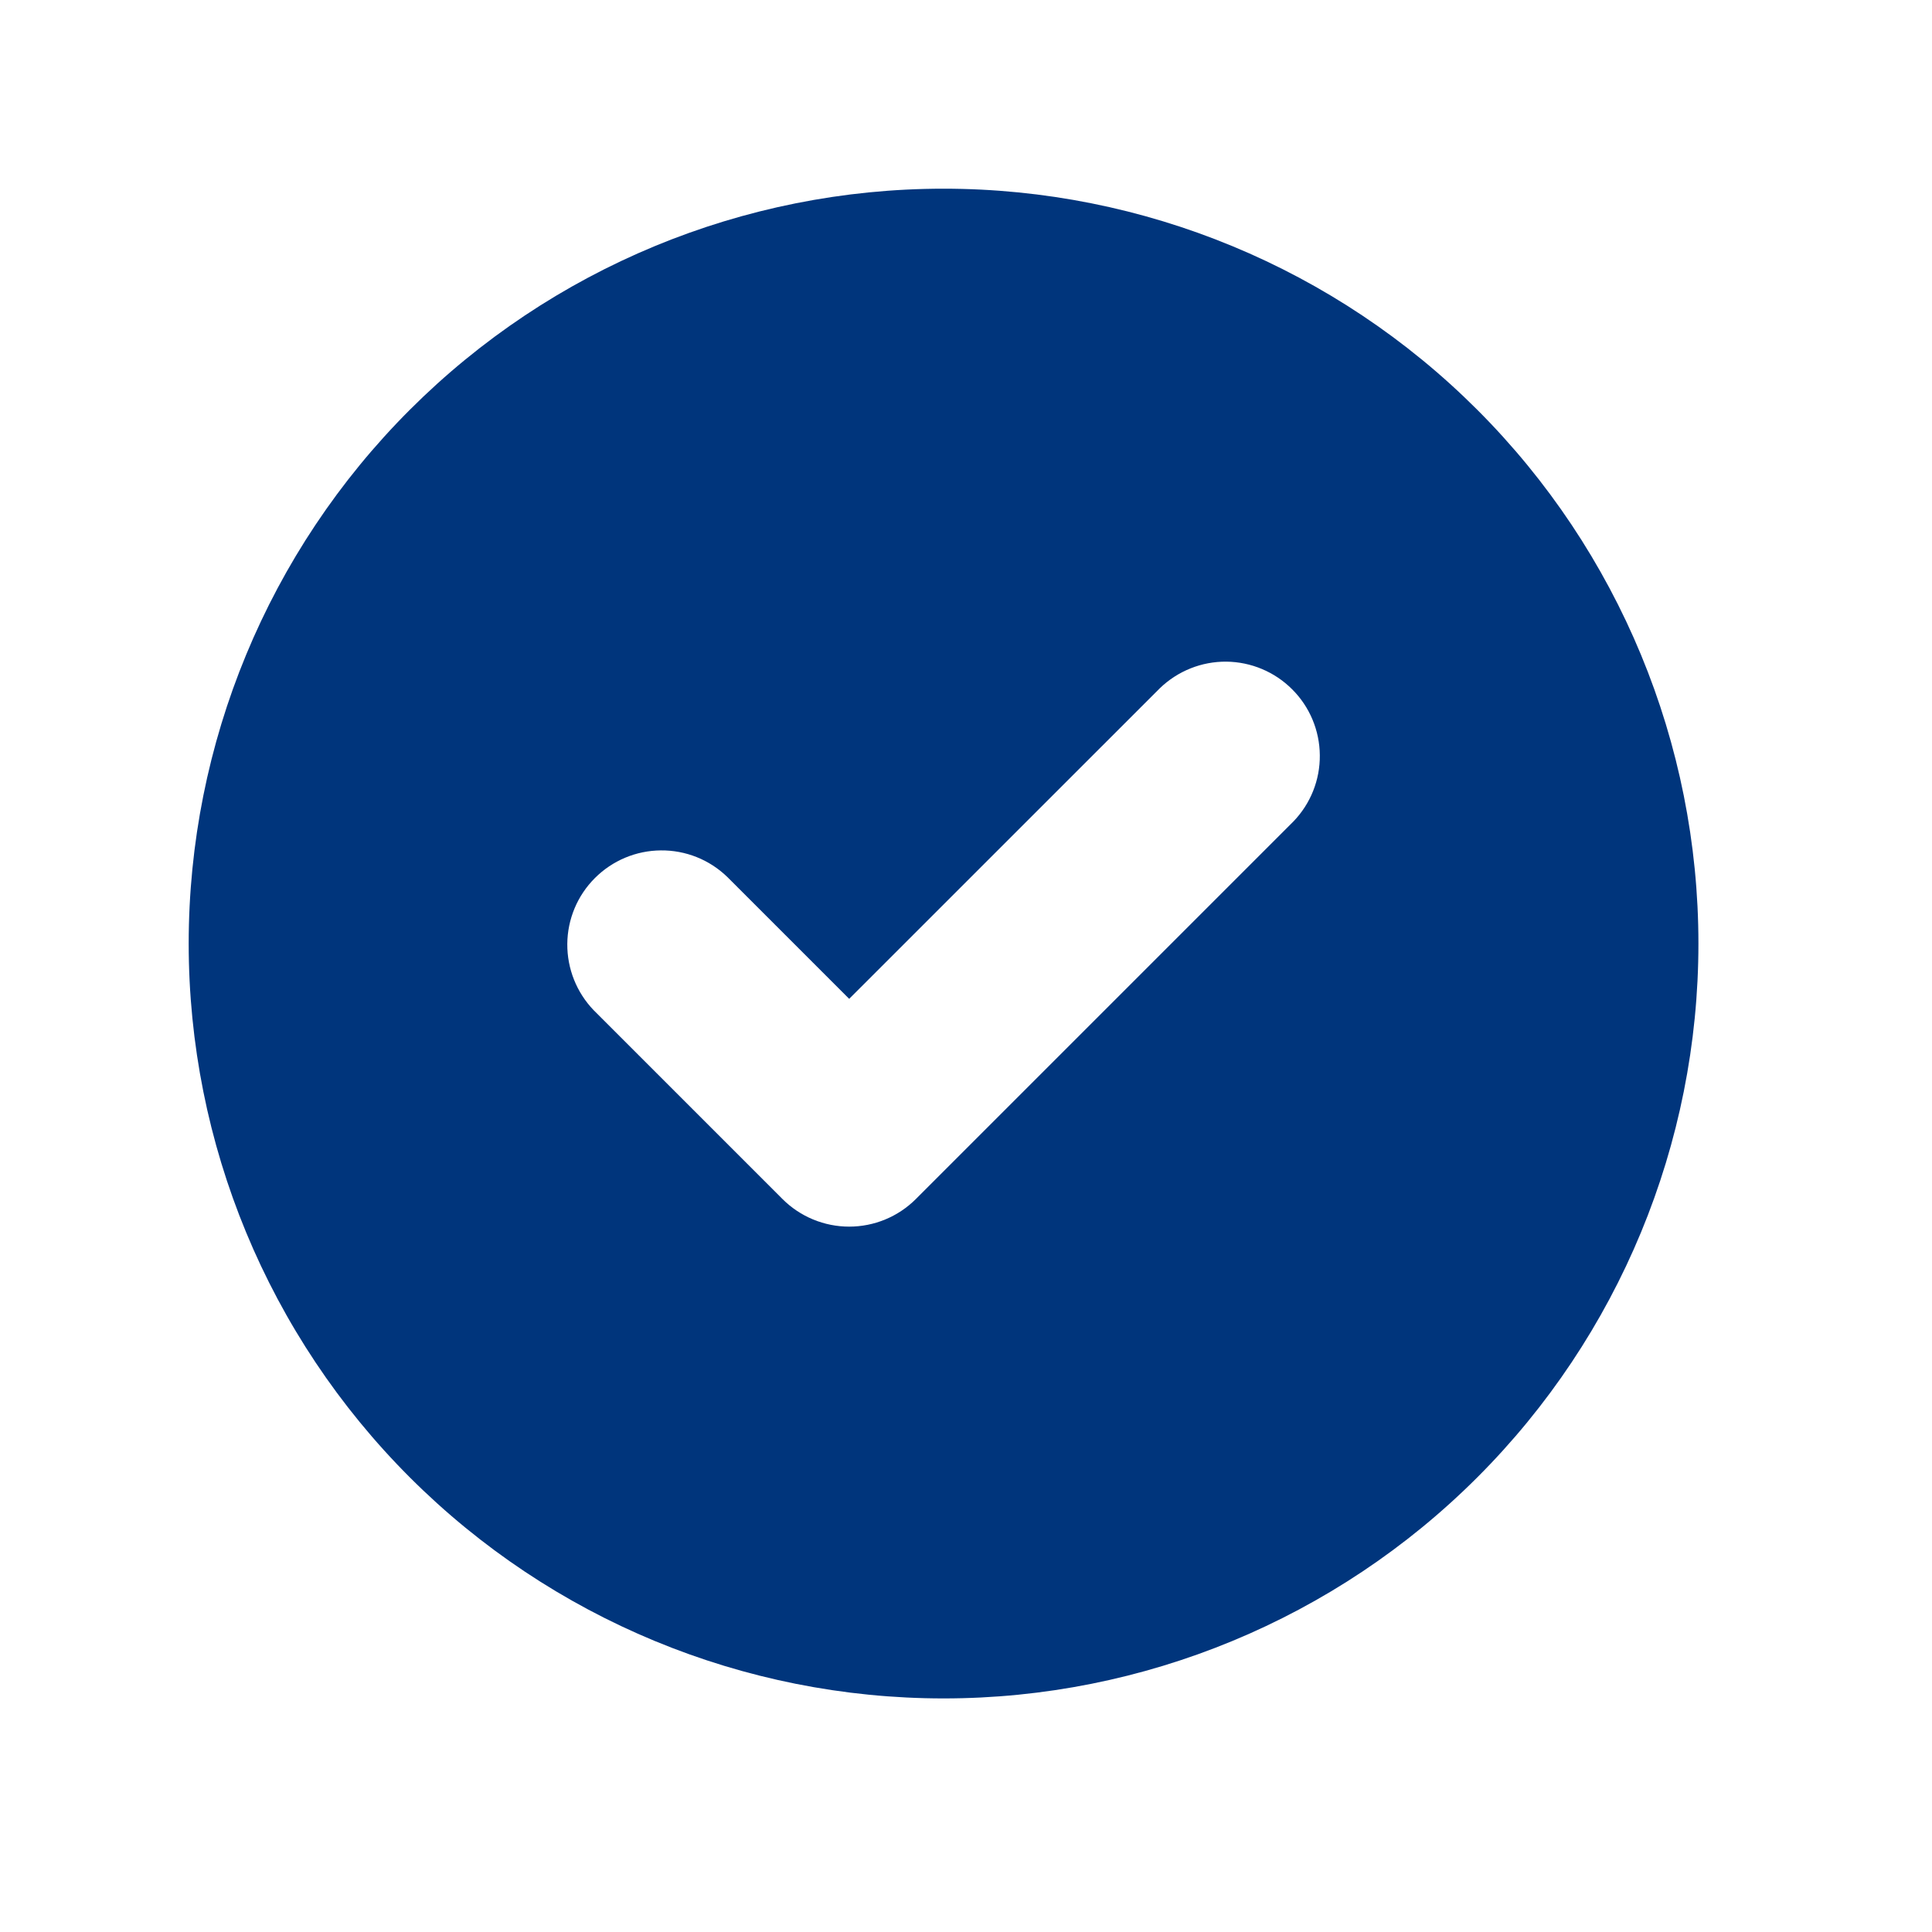
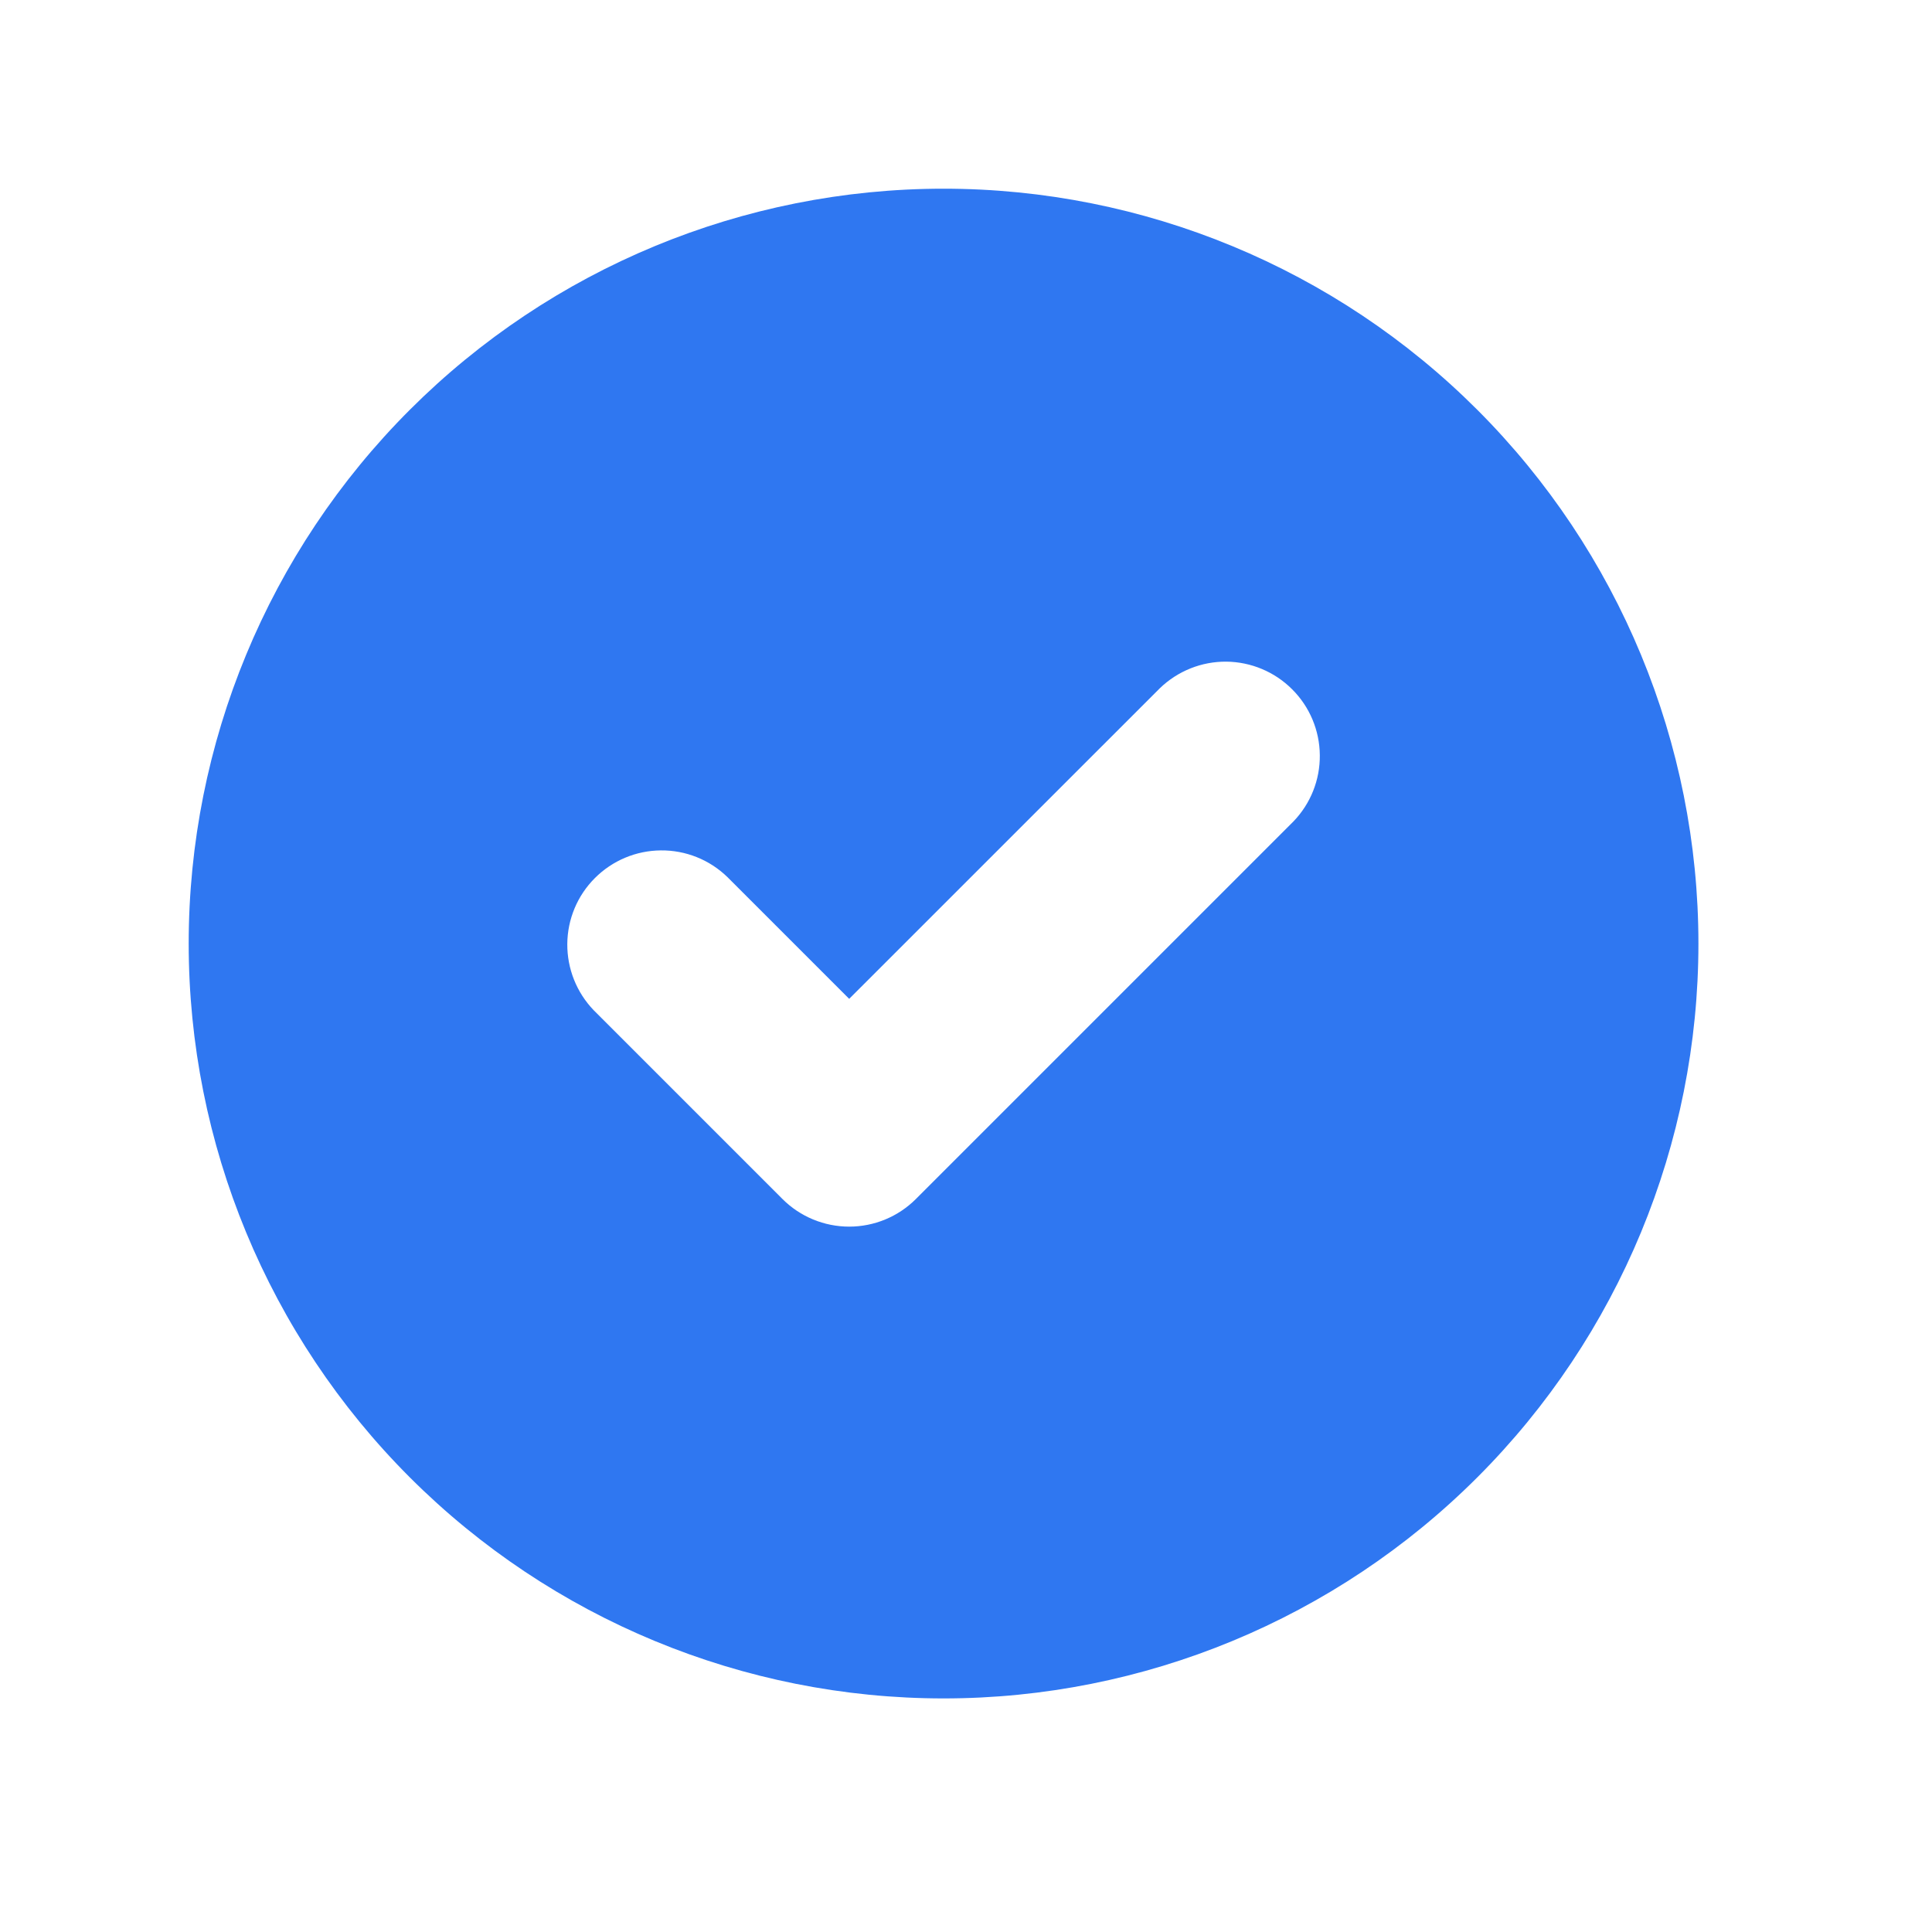
<svg xmlns="http://www.w3.org/2000/svg" width="30" height="30" viewBox="0 0 30 30" fill="none">
-   <path fill-rule="evenodd" clip-rule="evenodd" d="M14.652 26.373C17.76 26.373 20.742 25.138 22.94 22.94C25.138 20.742 26.373 17.761 26.373 14.652C26.373 11.543 25.138 8.562 22.94 6.364C20.742 4.165 17.76 2.93 14.652 2.93C11.543 2.93 8.562 4.165 6.363 6.364C4.165 8.562 2.93 11.543 2.93 14.652C2.93 17.761 4.165 20.742 6.363 22.94C8.562 25.138 11.543 26.373 14.652 26.373ZM20.083 12.757C20.35 12.481 20.498 12.111 20.494 11.727C20.491 11.343 20.337 10.975 20.065 10.704C19.794 10.432 19.426 10.278 19.042 10.274C18.658 10.271 18.288 10.419 18.011 10.686L13.186 15.51L11.292 13.616C11.016 13.349 10.646 13.201 10.261 13.205C9.877 13.208 9.51 13.362 9.238 13.634C8.966 13.905 8.812 14.273 8.809 14.657C8.806 15.041 8.953 15.411 9.22 15.688L12.15 18.618C12.425 18.893 12.798 19.047 13.186 19.047C13.575 19.047 13.947 18.893 14.222 18.618L20.083 12.757Z" fill="#00357C" />
+   <path fill-rule="evenodd" clip-rule="evenodd" d="M14.652 26.373C17.76 26.373 20.742 25.138 22.94 22.94C25.138 20.742 26.373 17.761 26.373 14.652C26.373 11.543 25.138 8.562 22.94 6.364C20.742 4.165 17.76 2.93 14.652 2.93C11.543 2.93 8.562 4.165 6.363 6.364C4.165 8.562 2.93 11.543 2.93 14.652C2.93 17.761 4.165 20.742 6.363 22.94C8.562 25.138 11.543 26.373 14.652 26.373V26.373ZM20.083 12.757C20.35 12.481 20.498 12.111 20.494 11.727C20.491 11.343 20.337 10.975 20.065 10.704C19.794 10.432 19.426 10.278 19.042 10.274C18.658 10.271 18.288 10.419 18.011 10.686L13.186 15.51L11.292 13.616C11.016 13.349 10.646 13.201 10.261 13.205C9.877 13.208 9.51 13.362 9.238 13.634C8.966 13.905 8.812 14.273 8.809 14.657C8.806 15.041 8.953 15.411 9.22 15.688L12.15 18.618C12.425 18.893 12.798 19.047 13.186 19.047C13.575 19.047 13.947 18.893 14.222 18.618L20.083 12.757V12.757Z" fill="#2F77F1" />
</svg>
